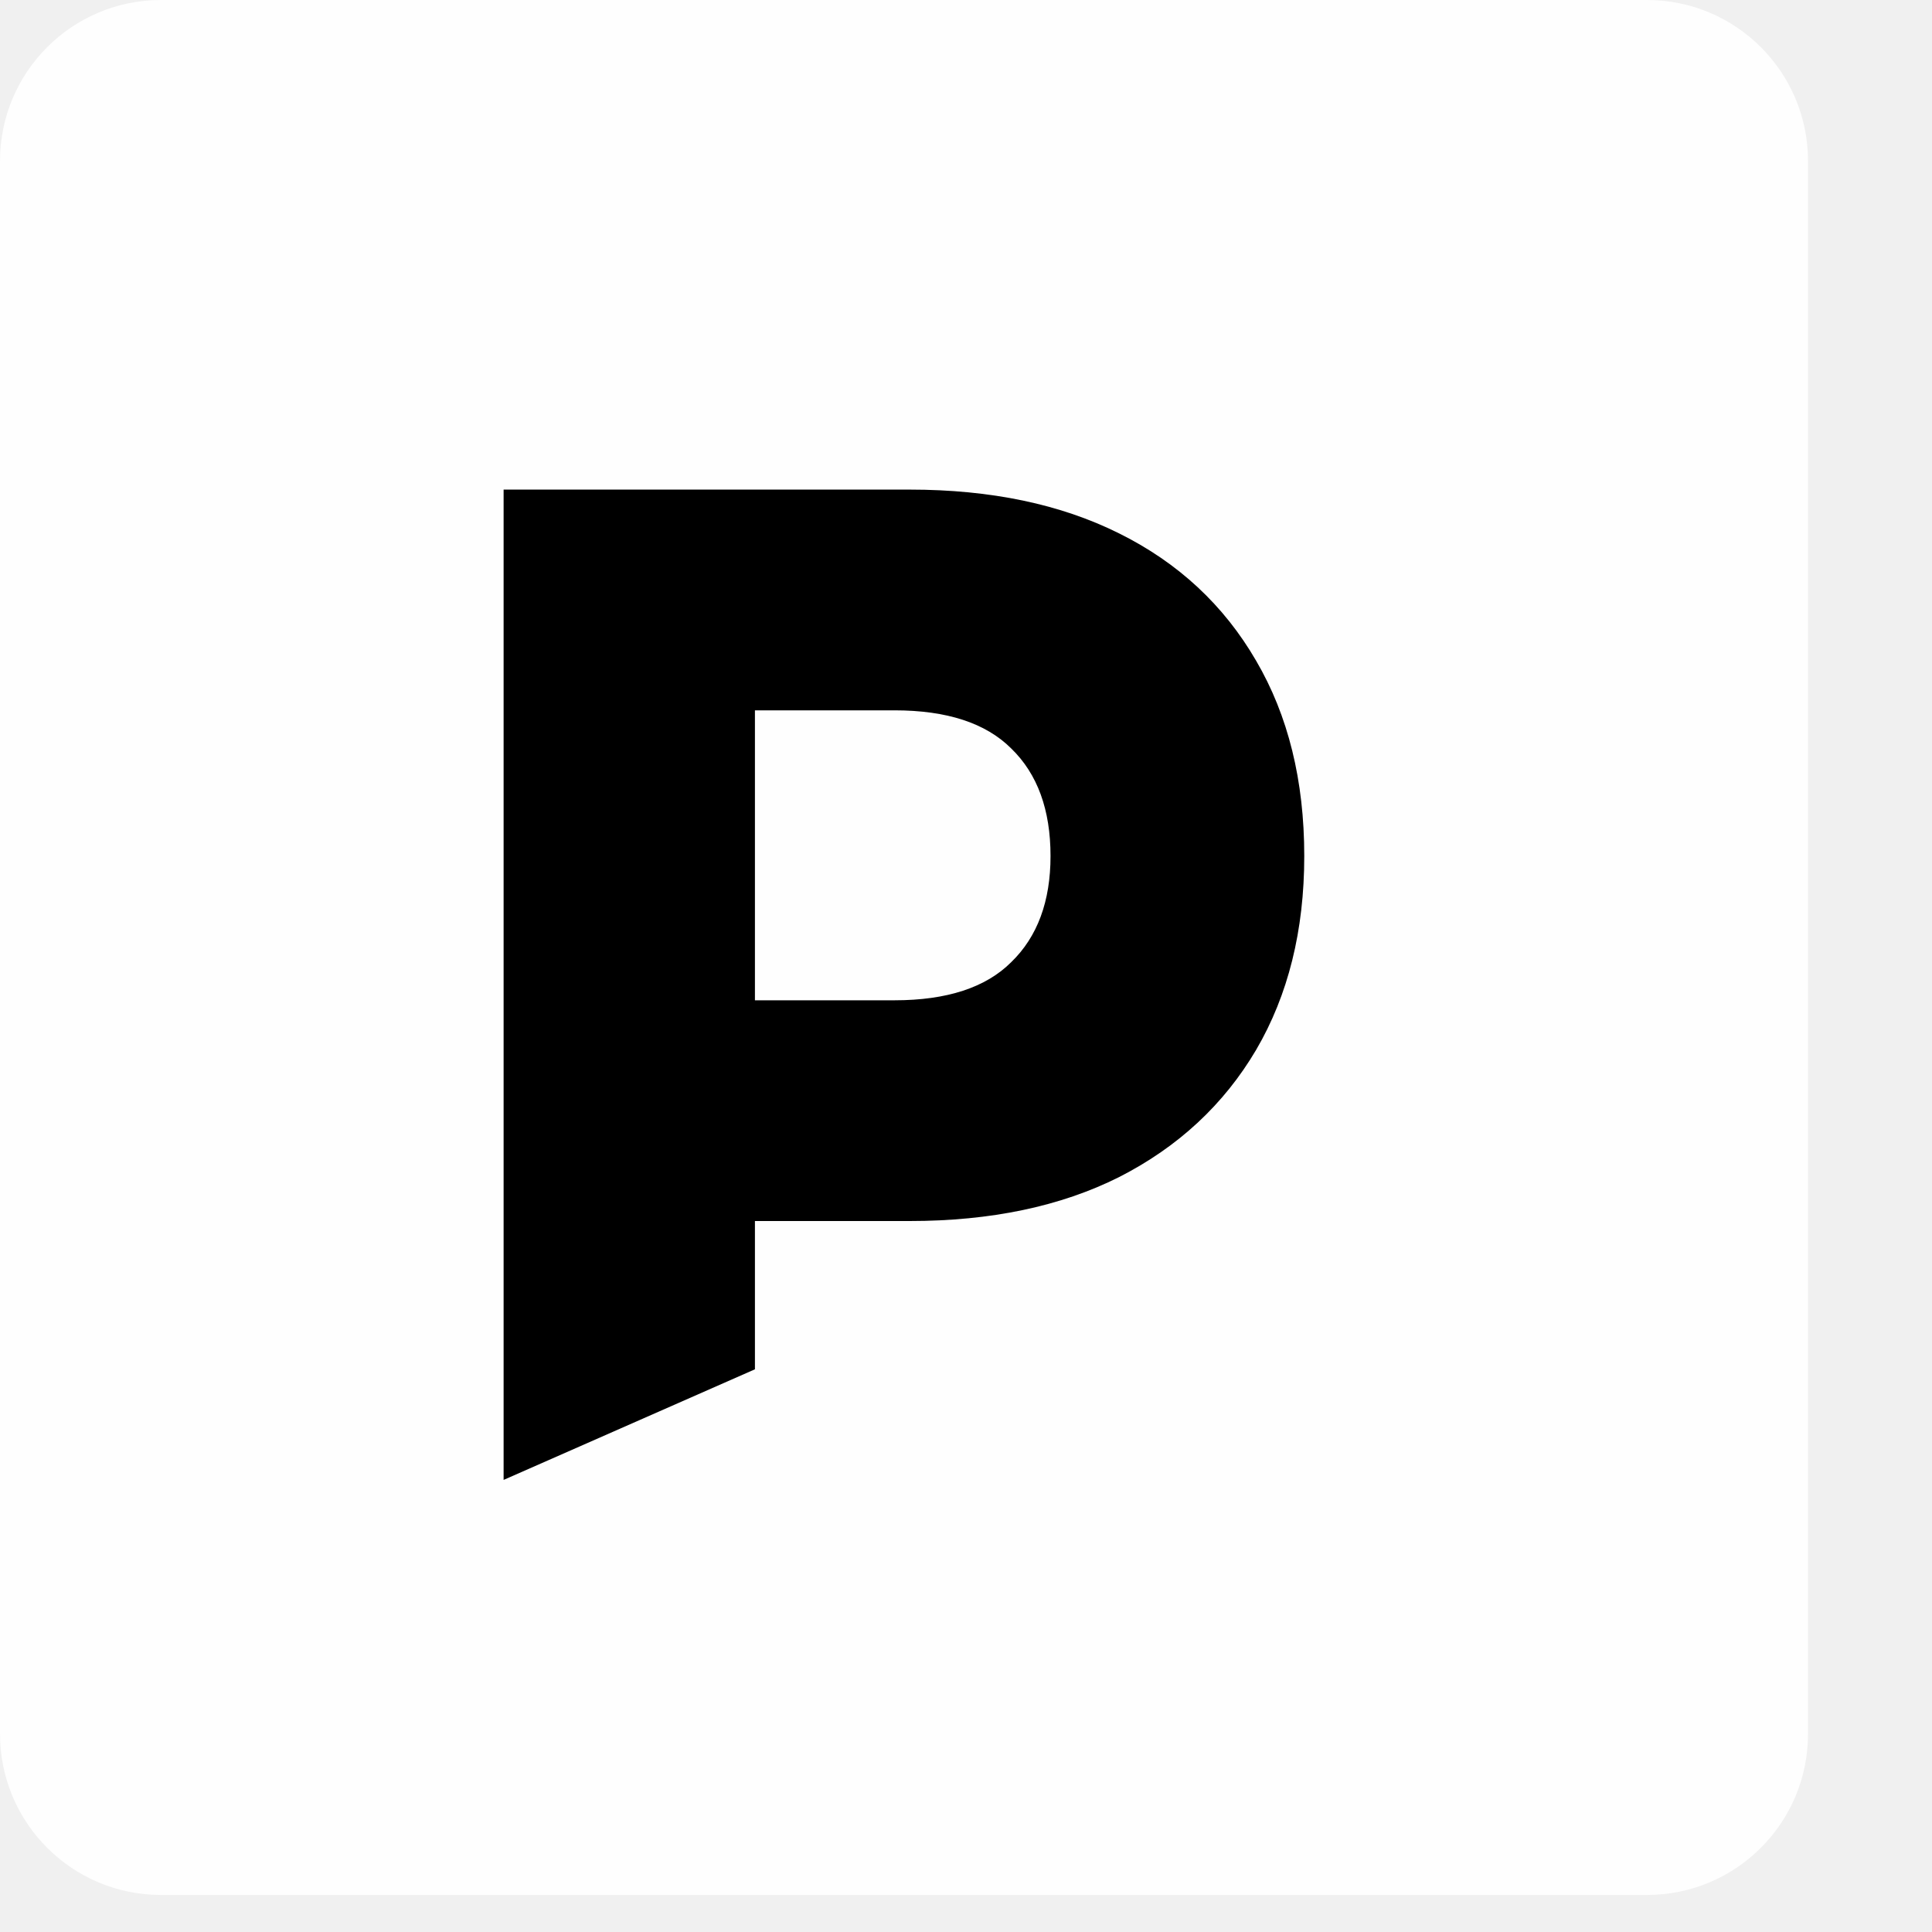
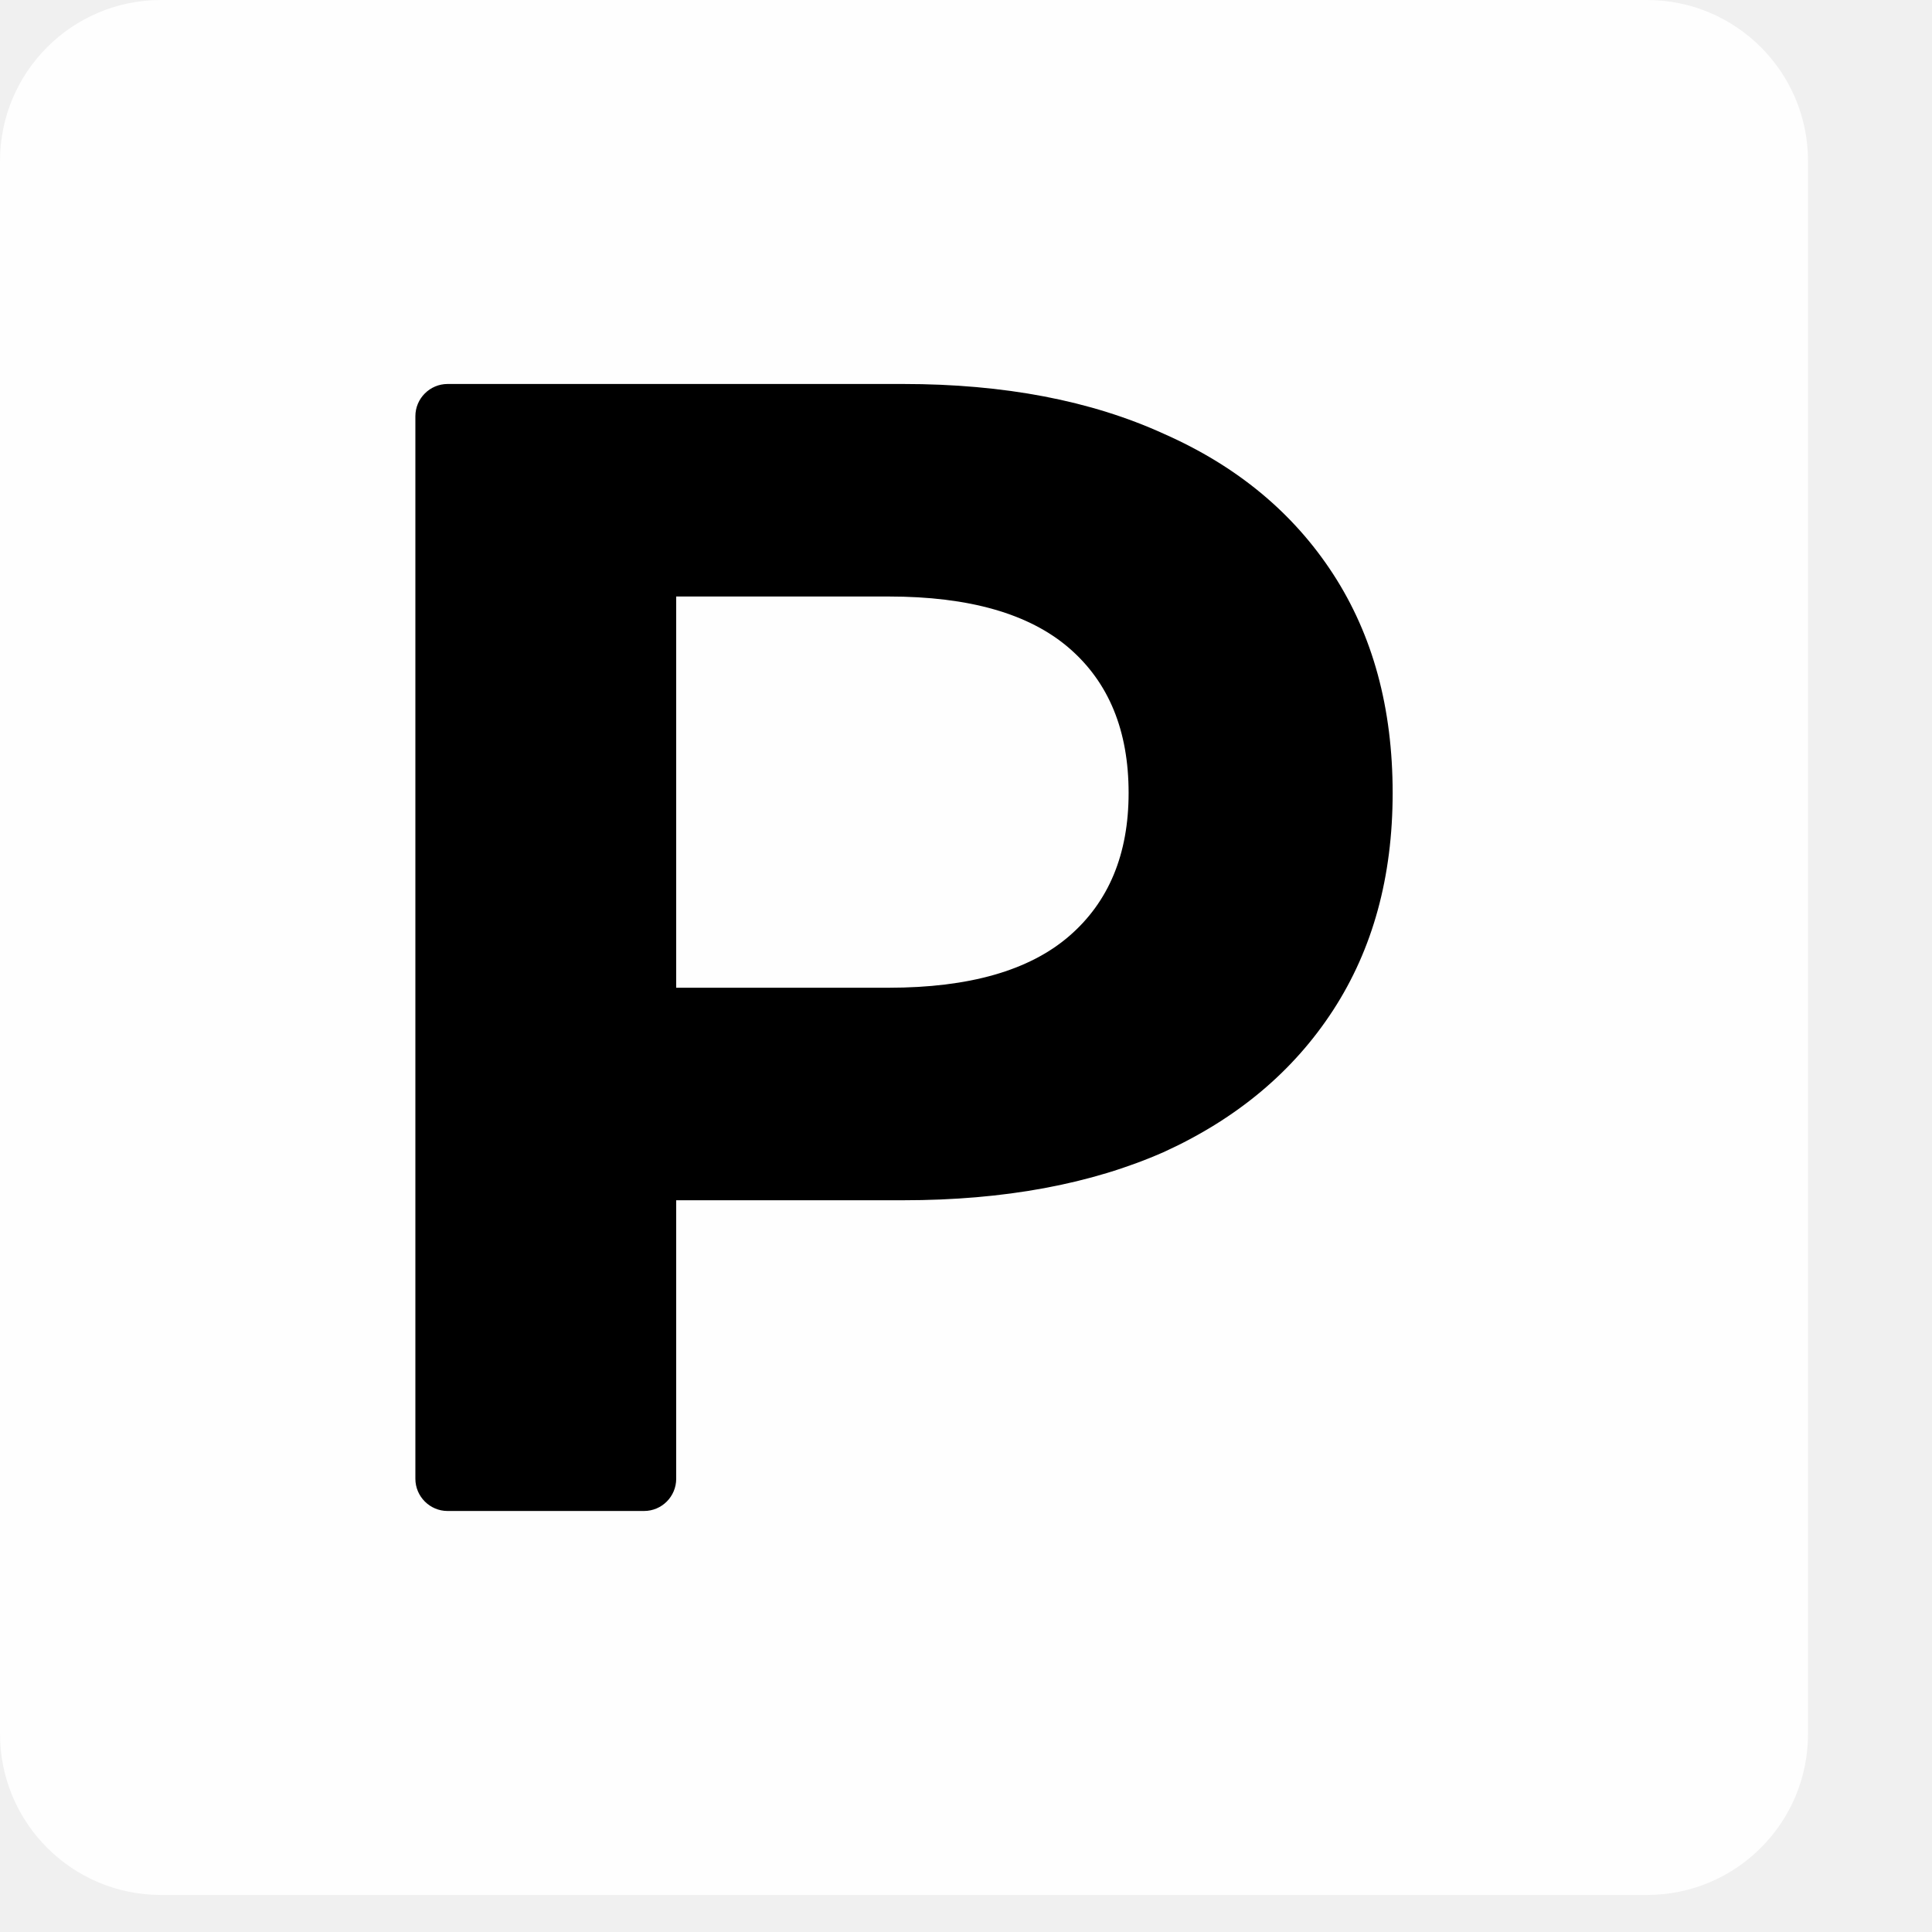
<svg xmlns="http://www.w3.org/2000/svg" width="12" height="12" viewBox="0 0 12 12" fill="none">
  <rect width="11.23" height="11.77" rx="1" fill="white" fill-opacity="0.9" />
-   <path d="M3.128 9.192V3.041H5.65C6.155 3.041 6.588 3.132 6.951 3.313C7.318 3.495 7.602 3.759 7.802 4.104C8.001 4.444 8.101 4.848 8.101 5.317C8.101 5.78 8.001 6.181 7.802 6.521C7.602 6.86 7.318 7.124 6.951 7.311C6.588 7.493 6.155 7.584 5.65 7.584H3.995L4.689 6.828V8.505L3.128 9.192ZM4.689 7.013L3.995 6.213H5.556C5.881 6.213 6.123 6.134 6.281 5.976C6.444 5.818 6.525 5.598 6.525 5.317C6.525 5.03 6.444 4.807 6.281 4.649C6.123 4.491 5.881 4.412 5.556 4.412H3.995L4.689 3.612V7.013Z" fill="black" />
+   <path d="M2.78 9.385C2.67 9.385 2.58 9.295 2.58 9.185V2.585C2.58 2.475 2.67 2.385 2.78 2.385H5.61C6.237 2.385 6.777 2.488 7.23 2.695C7.683 2.895 8.033 3.185 8.28 3.565C8.527 3.945 8.65 4.398 8.65 4.925C8.65 5.445 8.527 5.895 8.28 6.275C8.033 6.655 7.683 6.948 7.23 7.155C6.777 7.355 6.237 7.455 5.61 7.455H3.958C3.781 7.455 3.691 7.241 3.816 7.115L3.858 7.072C3.983 6.945 4.2 7.034 4.2 7.213V9.185C4.2 9.295 4.111 9.385 4 9.385H2.78ZM4.2 6.398C4.2 6.58 3.978 6.667 3.854 6.535L3.795 6.472C3.675 6.344 3.766 6.135 3.941 6.135H5.52C6.02 6.135 6.393 6.028 6.64 5.815C6.887 5.602 7.01 5.305 7.01 4.925C7.01 4.538 6.887 4.238 6.64 4.025C6.393 3.812 6.02 3.705 5.52 3.705H3.941C3.766 3.705 3.675 3.496 3.795 3.368L3.854 3.305C3.978 3.173 4.2 3.26 4.2 3.442V6.398Z" fill="black" />
</svg>
